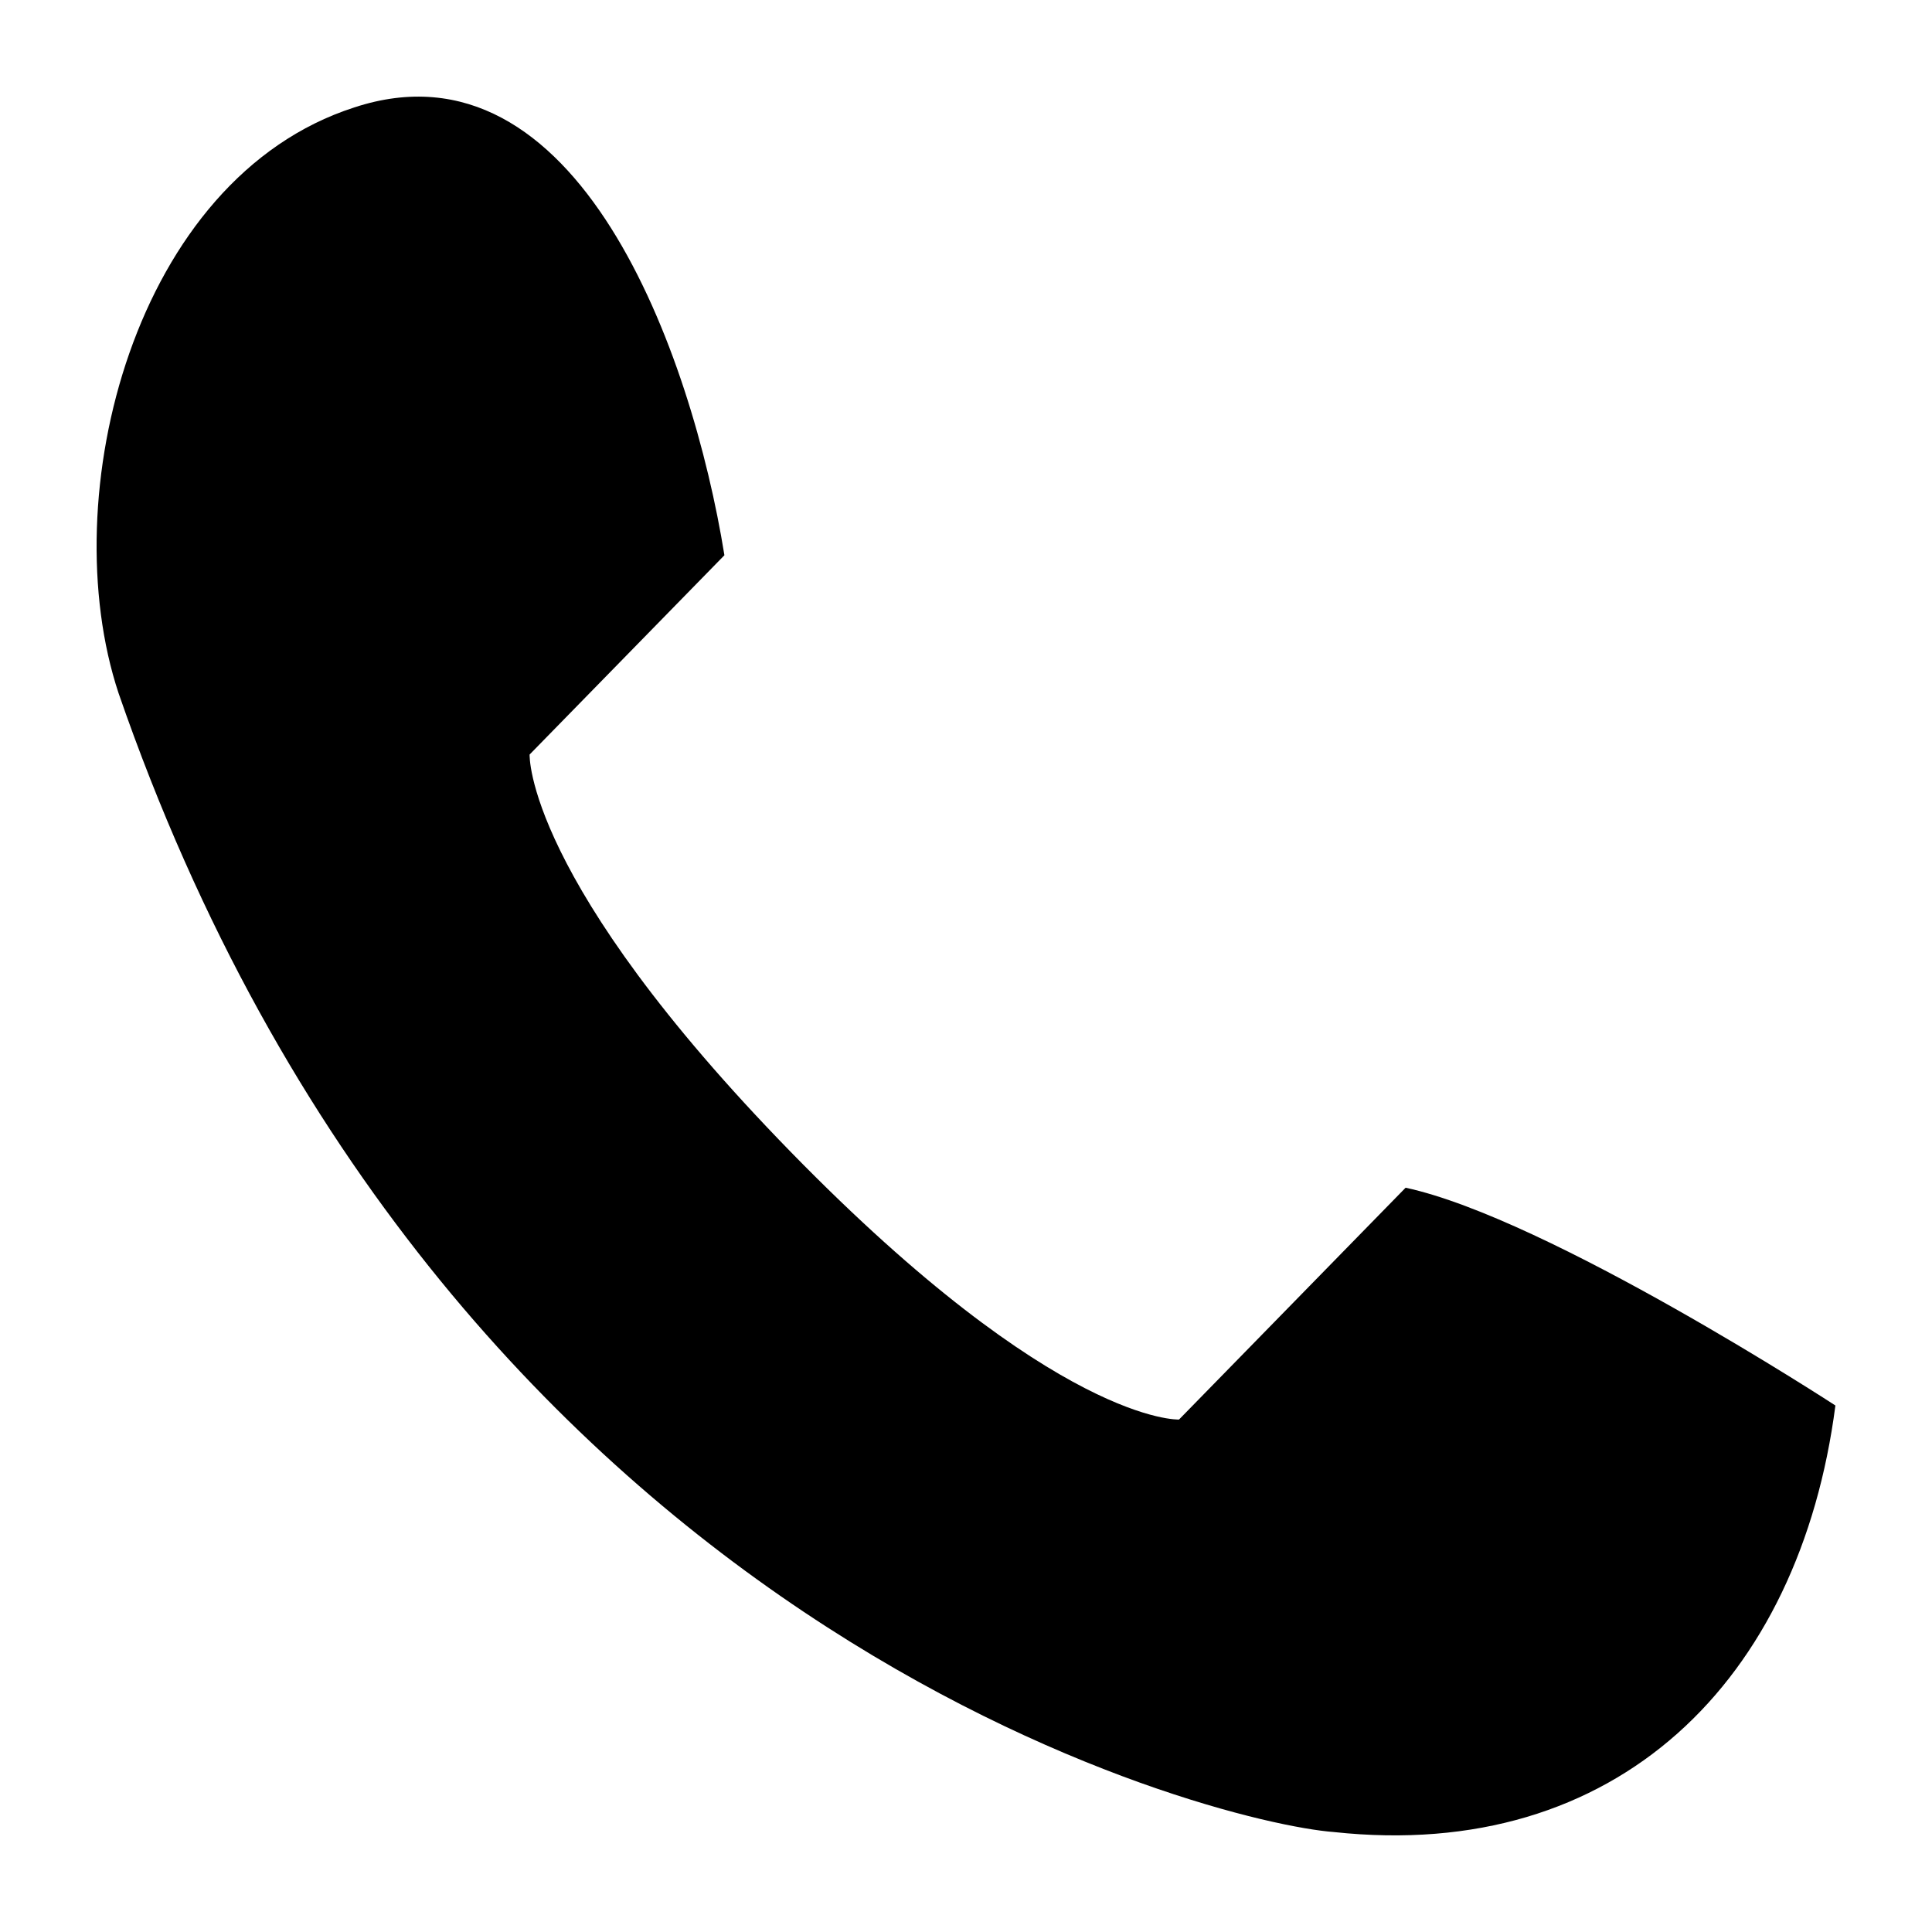
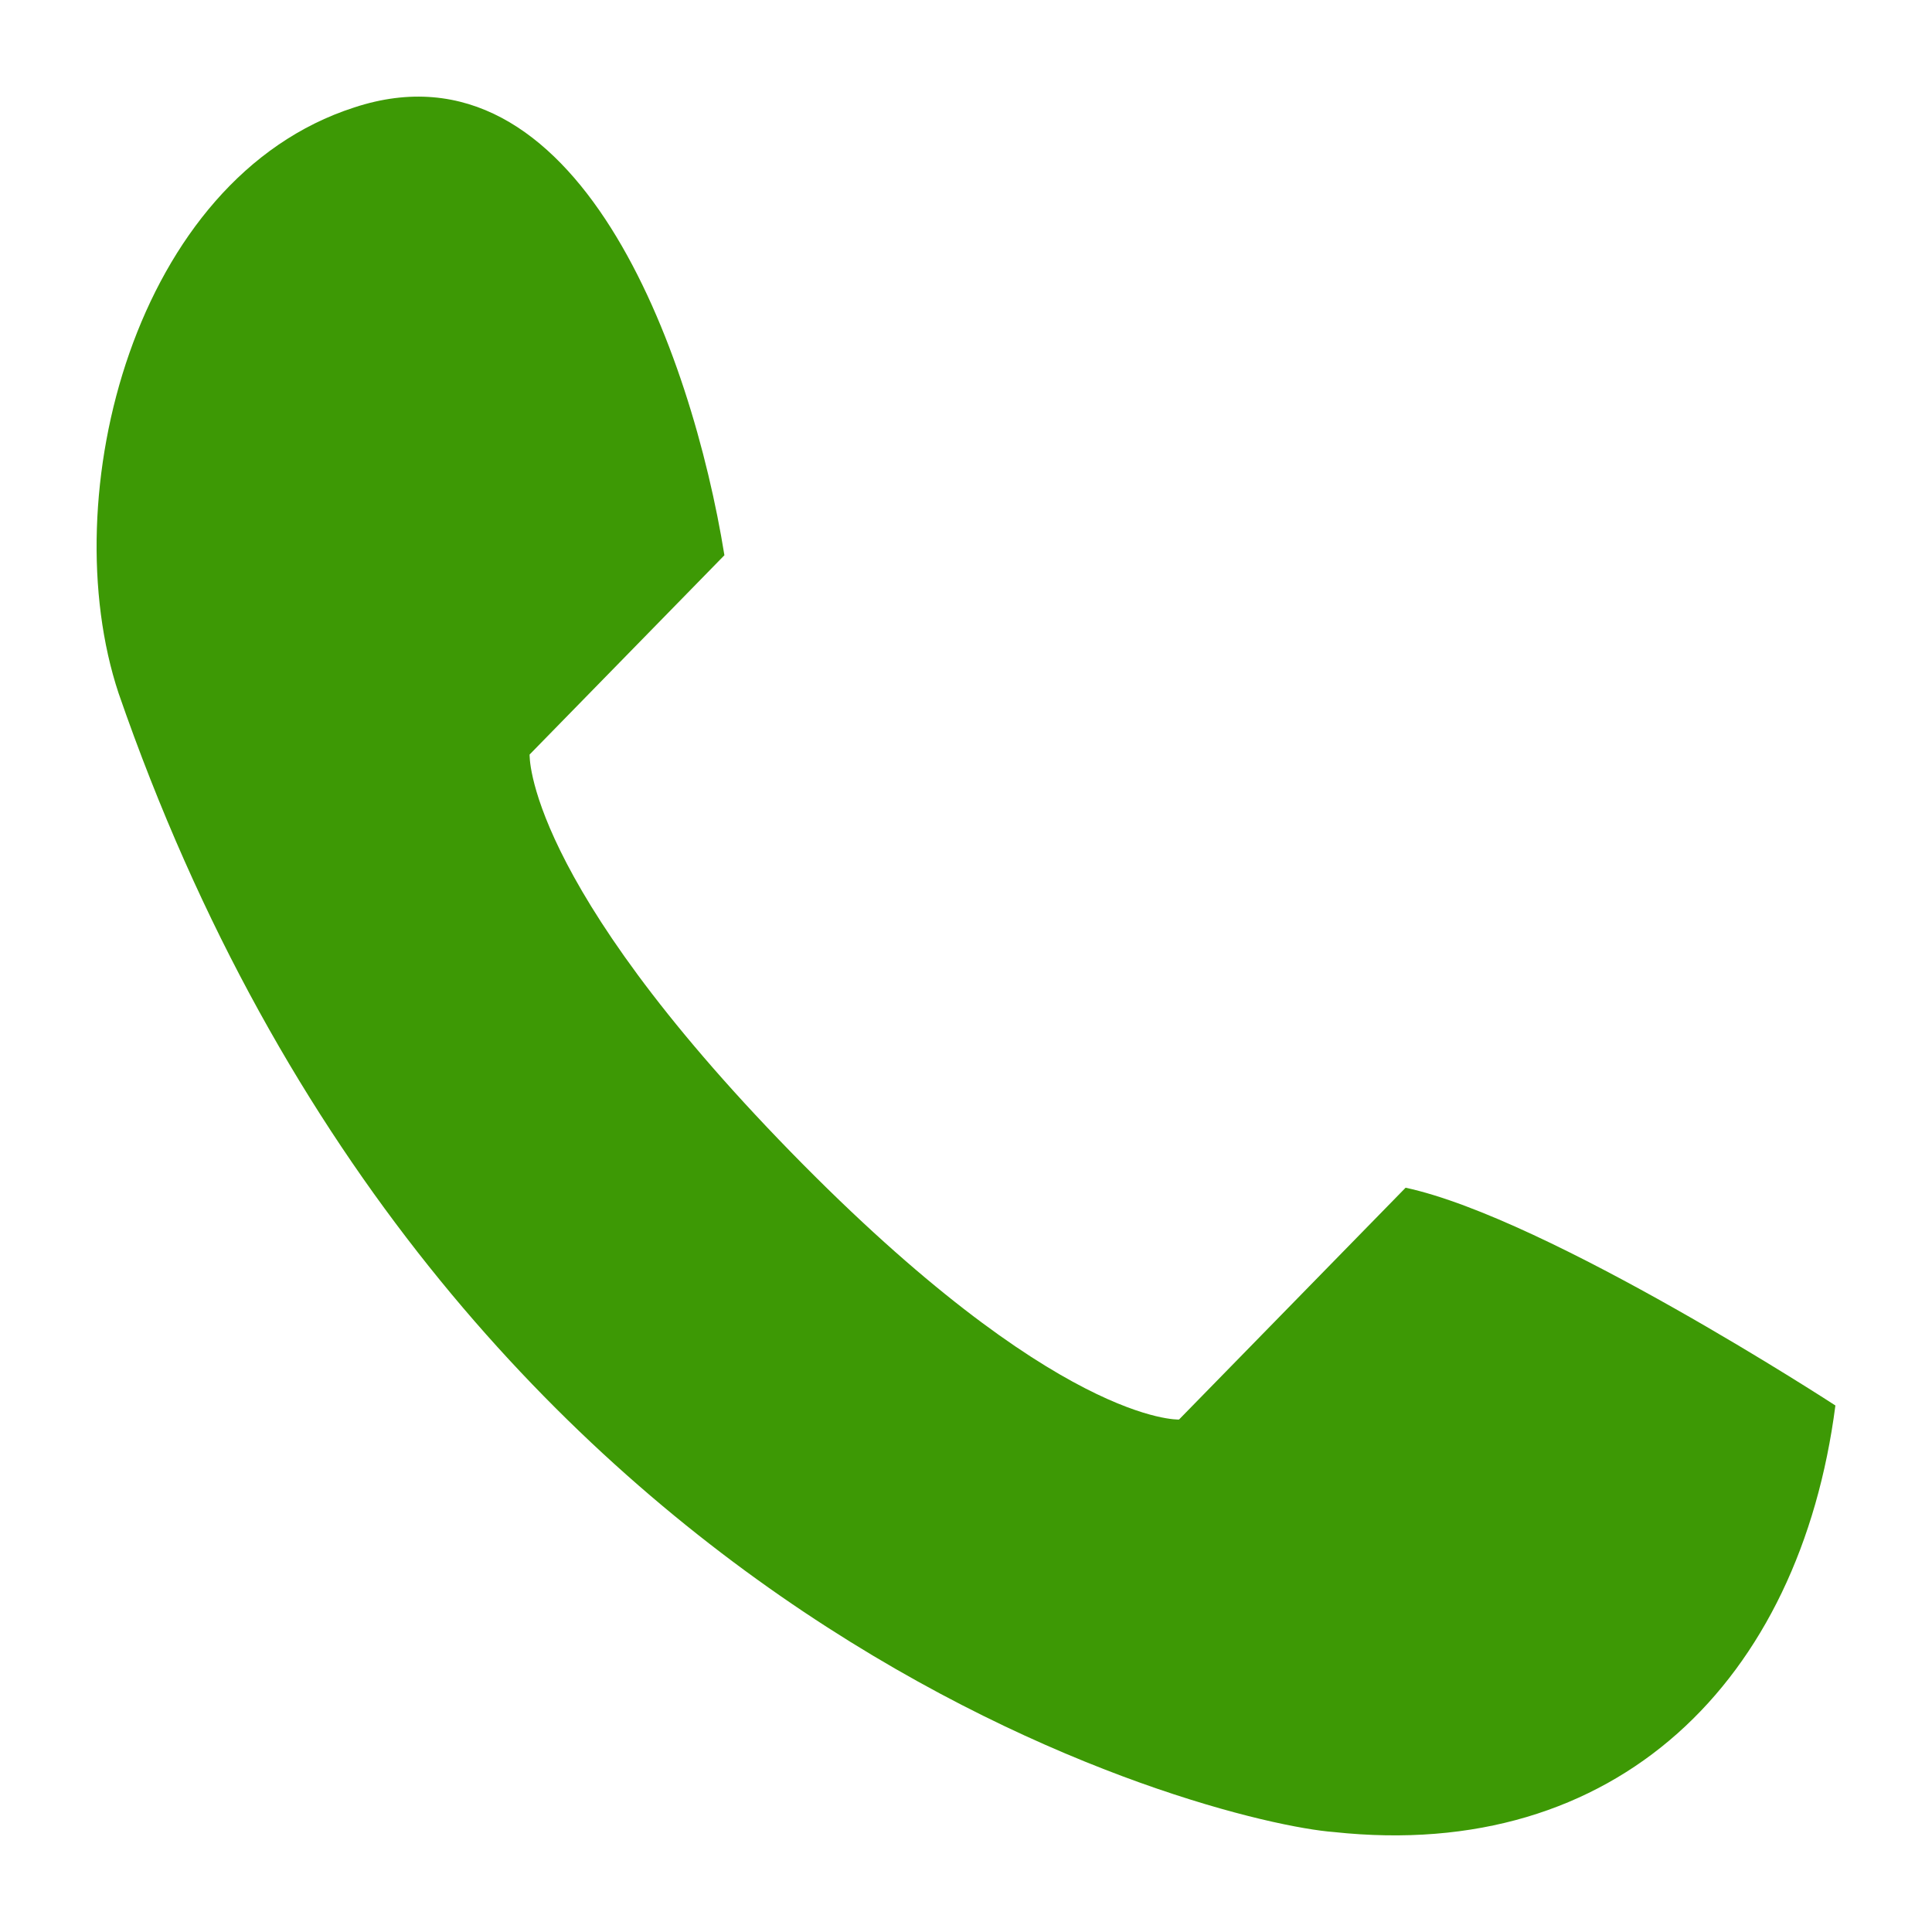
<svg xmlns="http://www.w3.org/2000/svg" version="1.1" width="512" height="512" viewBox="0 0 512 512">
  <g id="icomoon-ignore">
</g>
-   <path d="M31.428 183.719c86.15 249.1 290.673 299.449 322.024 301.787 75.125 8.113 123.499-40.125 132.948-113.037 0 0-76.049-49.562-113.899-57.712l-60.050 61.437c0 0-32.225 1.45-102.824-70.849-70.624-72.375-69.274-105.388-69.274-105.388l51.624-52.812c-8.649-53.624-38.874-138.212-98.124-118.662-58.225 18.75-79.775 103-62.425 155.237z" />
+   <path d="M31.428 183.719c86.15 249.1 290.673 299.449 322.024 301.787 75.125 8.113 123.499-40.125 132.948-113.037 0 0-76.049-49.562-113.899-57.712l-60.050 61.437c0 0-32.225 1.45-102.824-70.849-70.624-72.375-69.274-105.388-69.274-105.388l51.624-52.812c-8.649-53.624-38.874-138.212-98.124-118.662-58.225 18.75-79.775 103-62.425 155.237z" style="fill:#3d9905" />
</svg>
